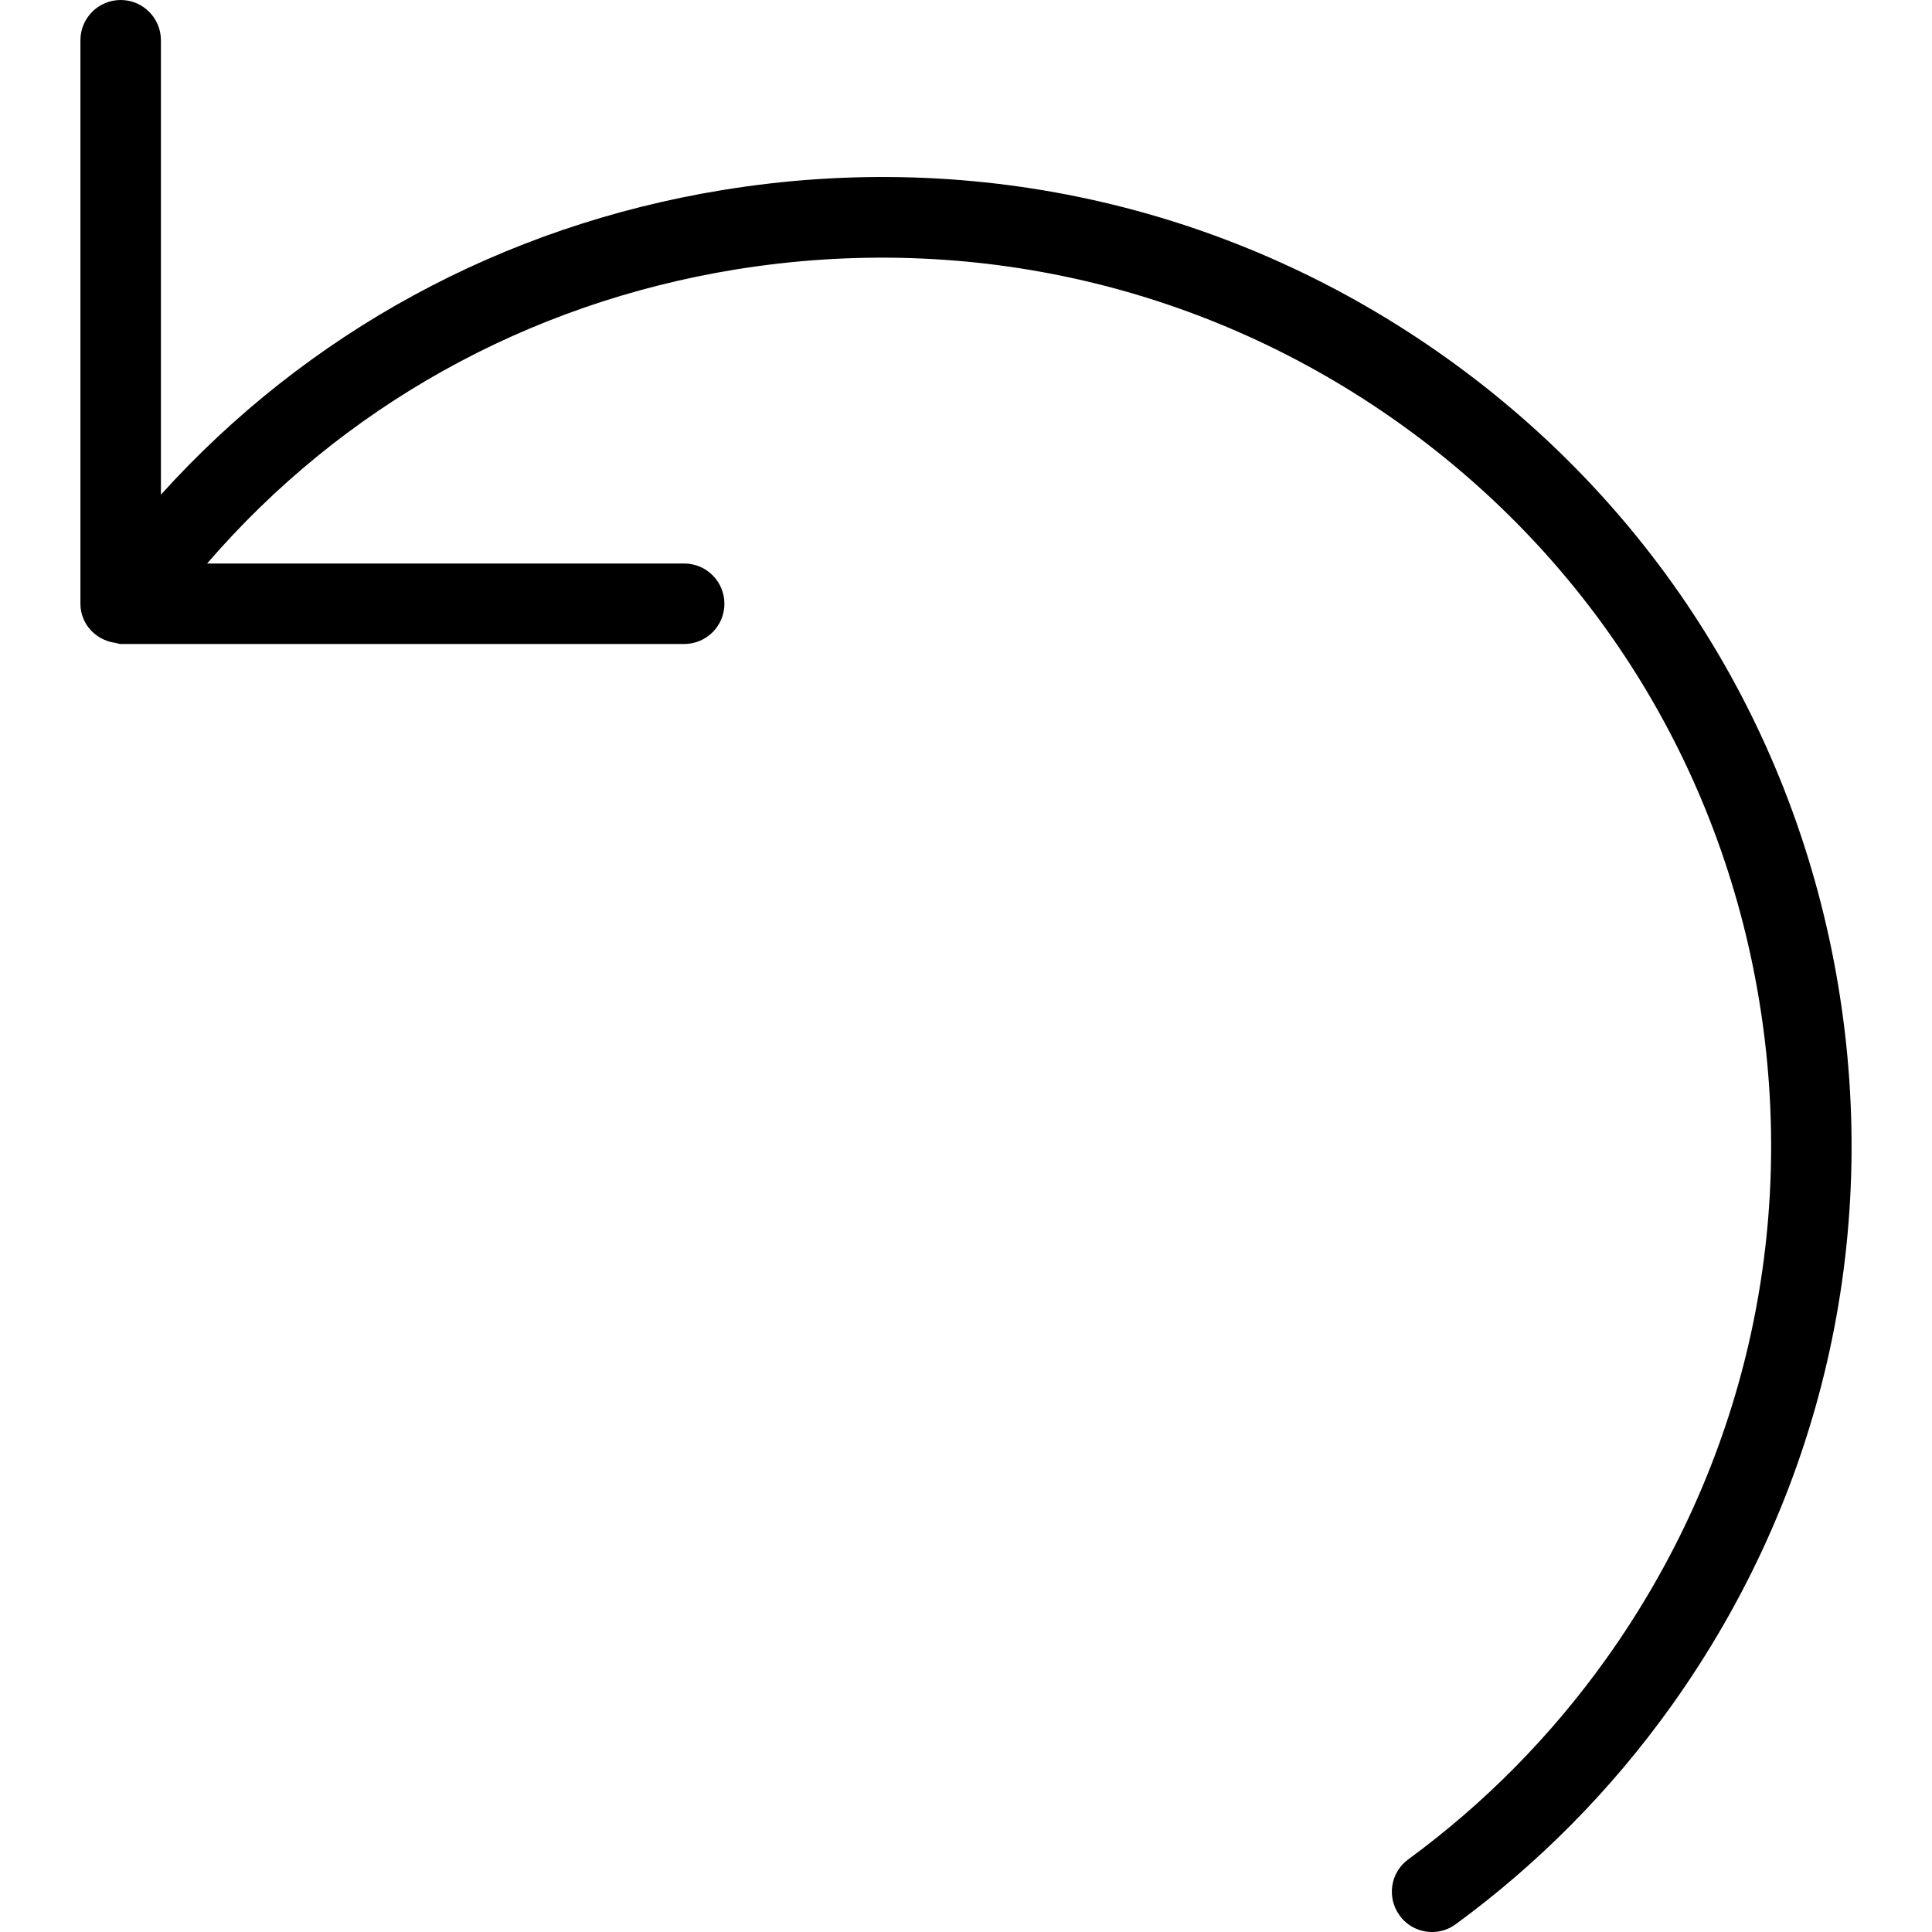
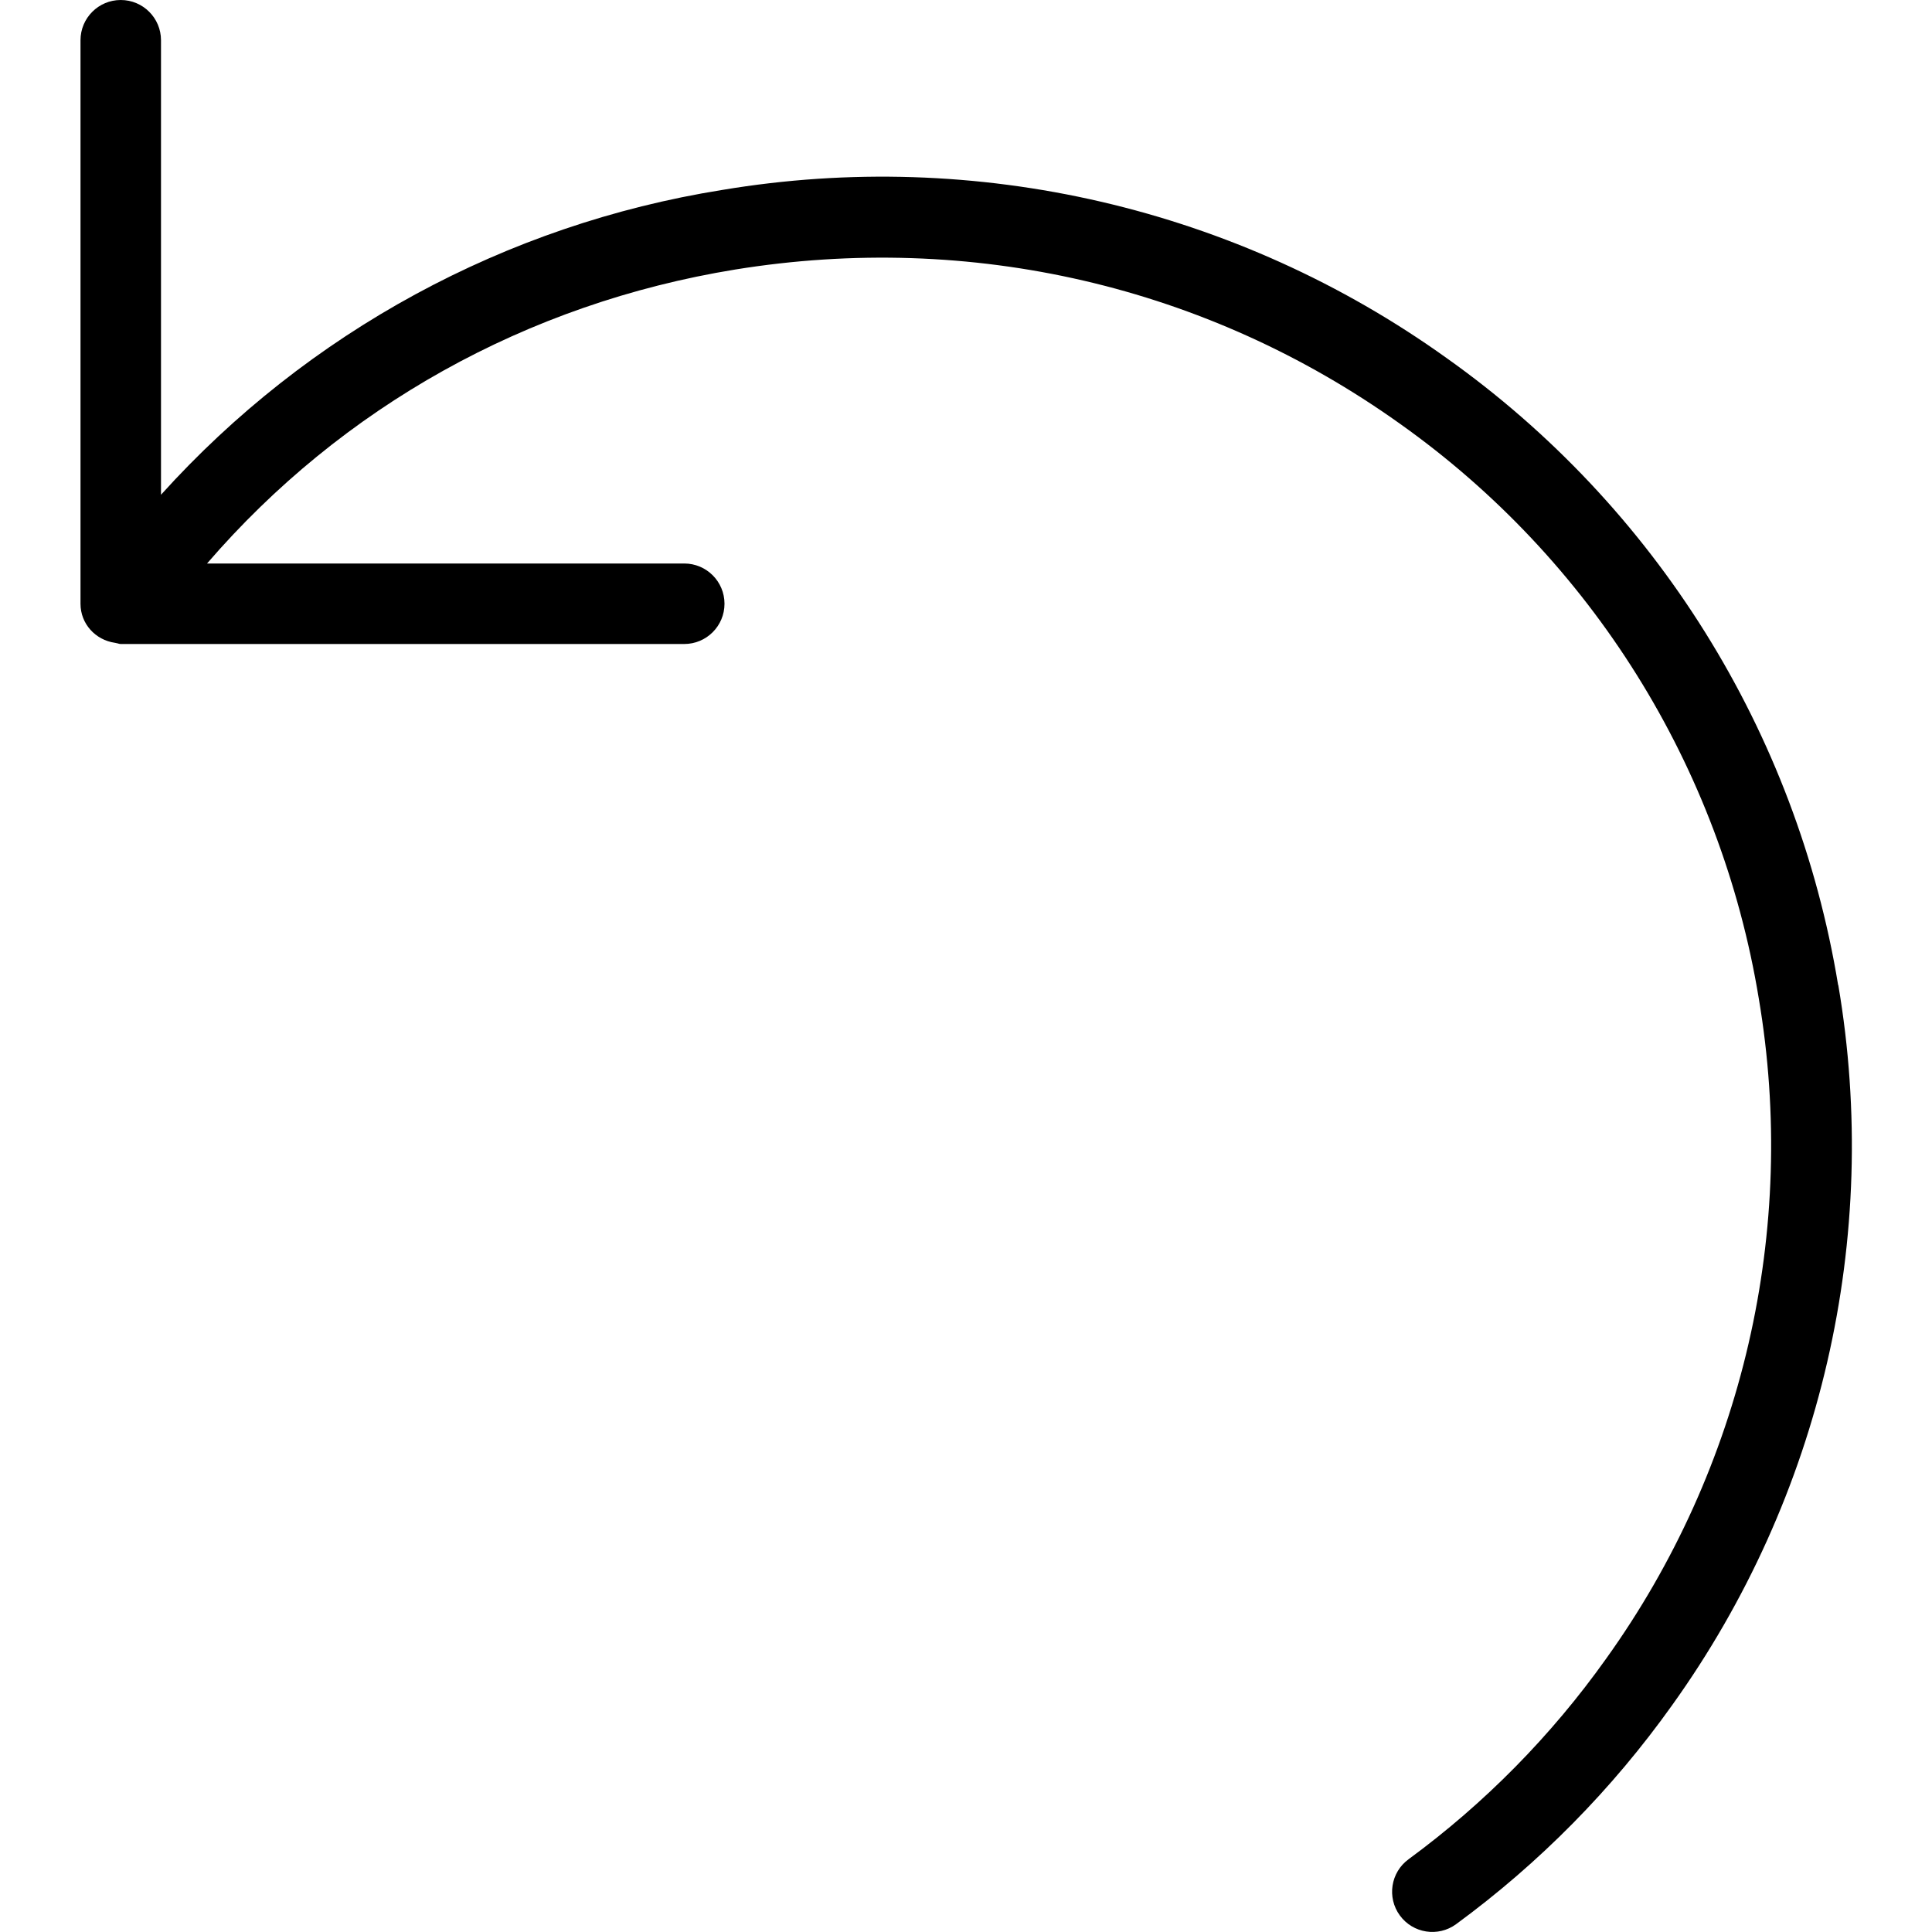
- <svg xmlns="http://www.w3.org/2000/svg" version="1.1" id="Outline_Icons" x="0px" y="0px" width="24px" height="24px" viewBox="0 0 24 24" enable-background="new 0 0 24 24" xml:space="preserve">
-   <path d="M22.834,12.237c-0.528-3.161-2.256-5.928-4.865-7.79c-2.611-1.864-5.805-2.607-8.994-2.086  C6.239,2.807,3.811,4.138,1.999,6.145V0.5c0-0.276-0.224-0.5-0.5-0.5s-0.5,0.224-0.5,0.5v7c0,0.25,0.187,0.449,0.427,0.485  c0.005,0.001,0.009,0.002,0.014,0.003C1.46,7.99,1.478,8,1.499,8h7c0.276,0,0.5-0.224,0.5-0.5S8.775,7,8.499,7H2.573  c1.675-1.943,3.969-3.23,6.562-3.652c2.928-0.474,5.858,0.204,8.254,1.914c2.392,1.707,3.976,4.242,4.46,7.141  c0.483,2.897-0.189,5.811-1.896,8.203c-0.686,0.961-1.514,1.799-2.458,2.491c-0.224,0.163-0.271,0.476-0.108,0.698  C17.483,23.929,17.636,24,17.789,24c0.103,0,0.206-0.031,0.295-0.097c1.031-0.755,1.934-1.669,2.683-2.718  C22.628,18.577,23.362,15.398,22.834,12.237z" />
+ <svg xmlns="http://www.w3.org/2000/svg" width="24" height="24" viewBox="0 0 24 24">
+   <path d="M22.834 12.237a11.922 11.922 0 0 0-4.865-7.79 12.04 12.04 0 0 0-9-2.087A11.92 11.92 0 0 0 2 6.146V.5a.5.5 0 0 0-1 0v7c0 .25.186.45.426.485.005 0 .01.002.014.003.02.002.038.012.06.012h7a.5.5 0 0 0 0-1H2.572c1.675-1.943 3.97-3.23 6.562-3.652 2.928-.474 5.858.204 8.254 1.914a10.925 10.925 0 0 1 4.46 7.14 10.94 10.94 0 0 1-1.897 8.204 11 11 0 0 1-2.453 2.49.498.498 0 1 0 .59.807 12.016 12.016 0 0 0 2.682-2.718 11.924 11.924 0 0 0 2.066-8.948z" />
</svg>
